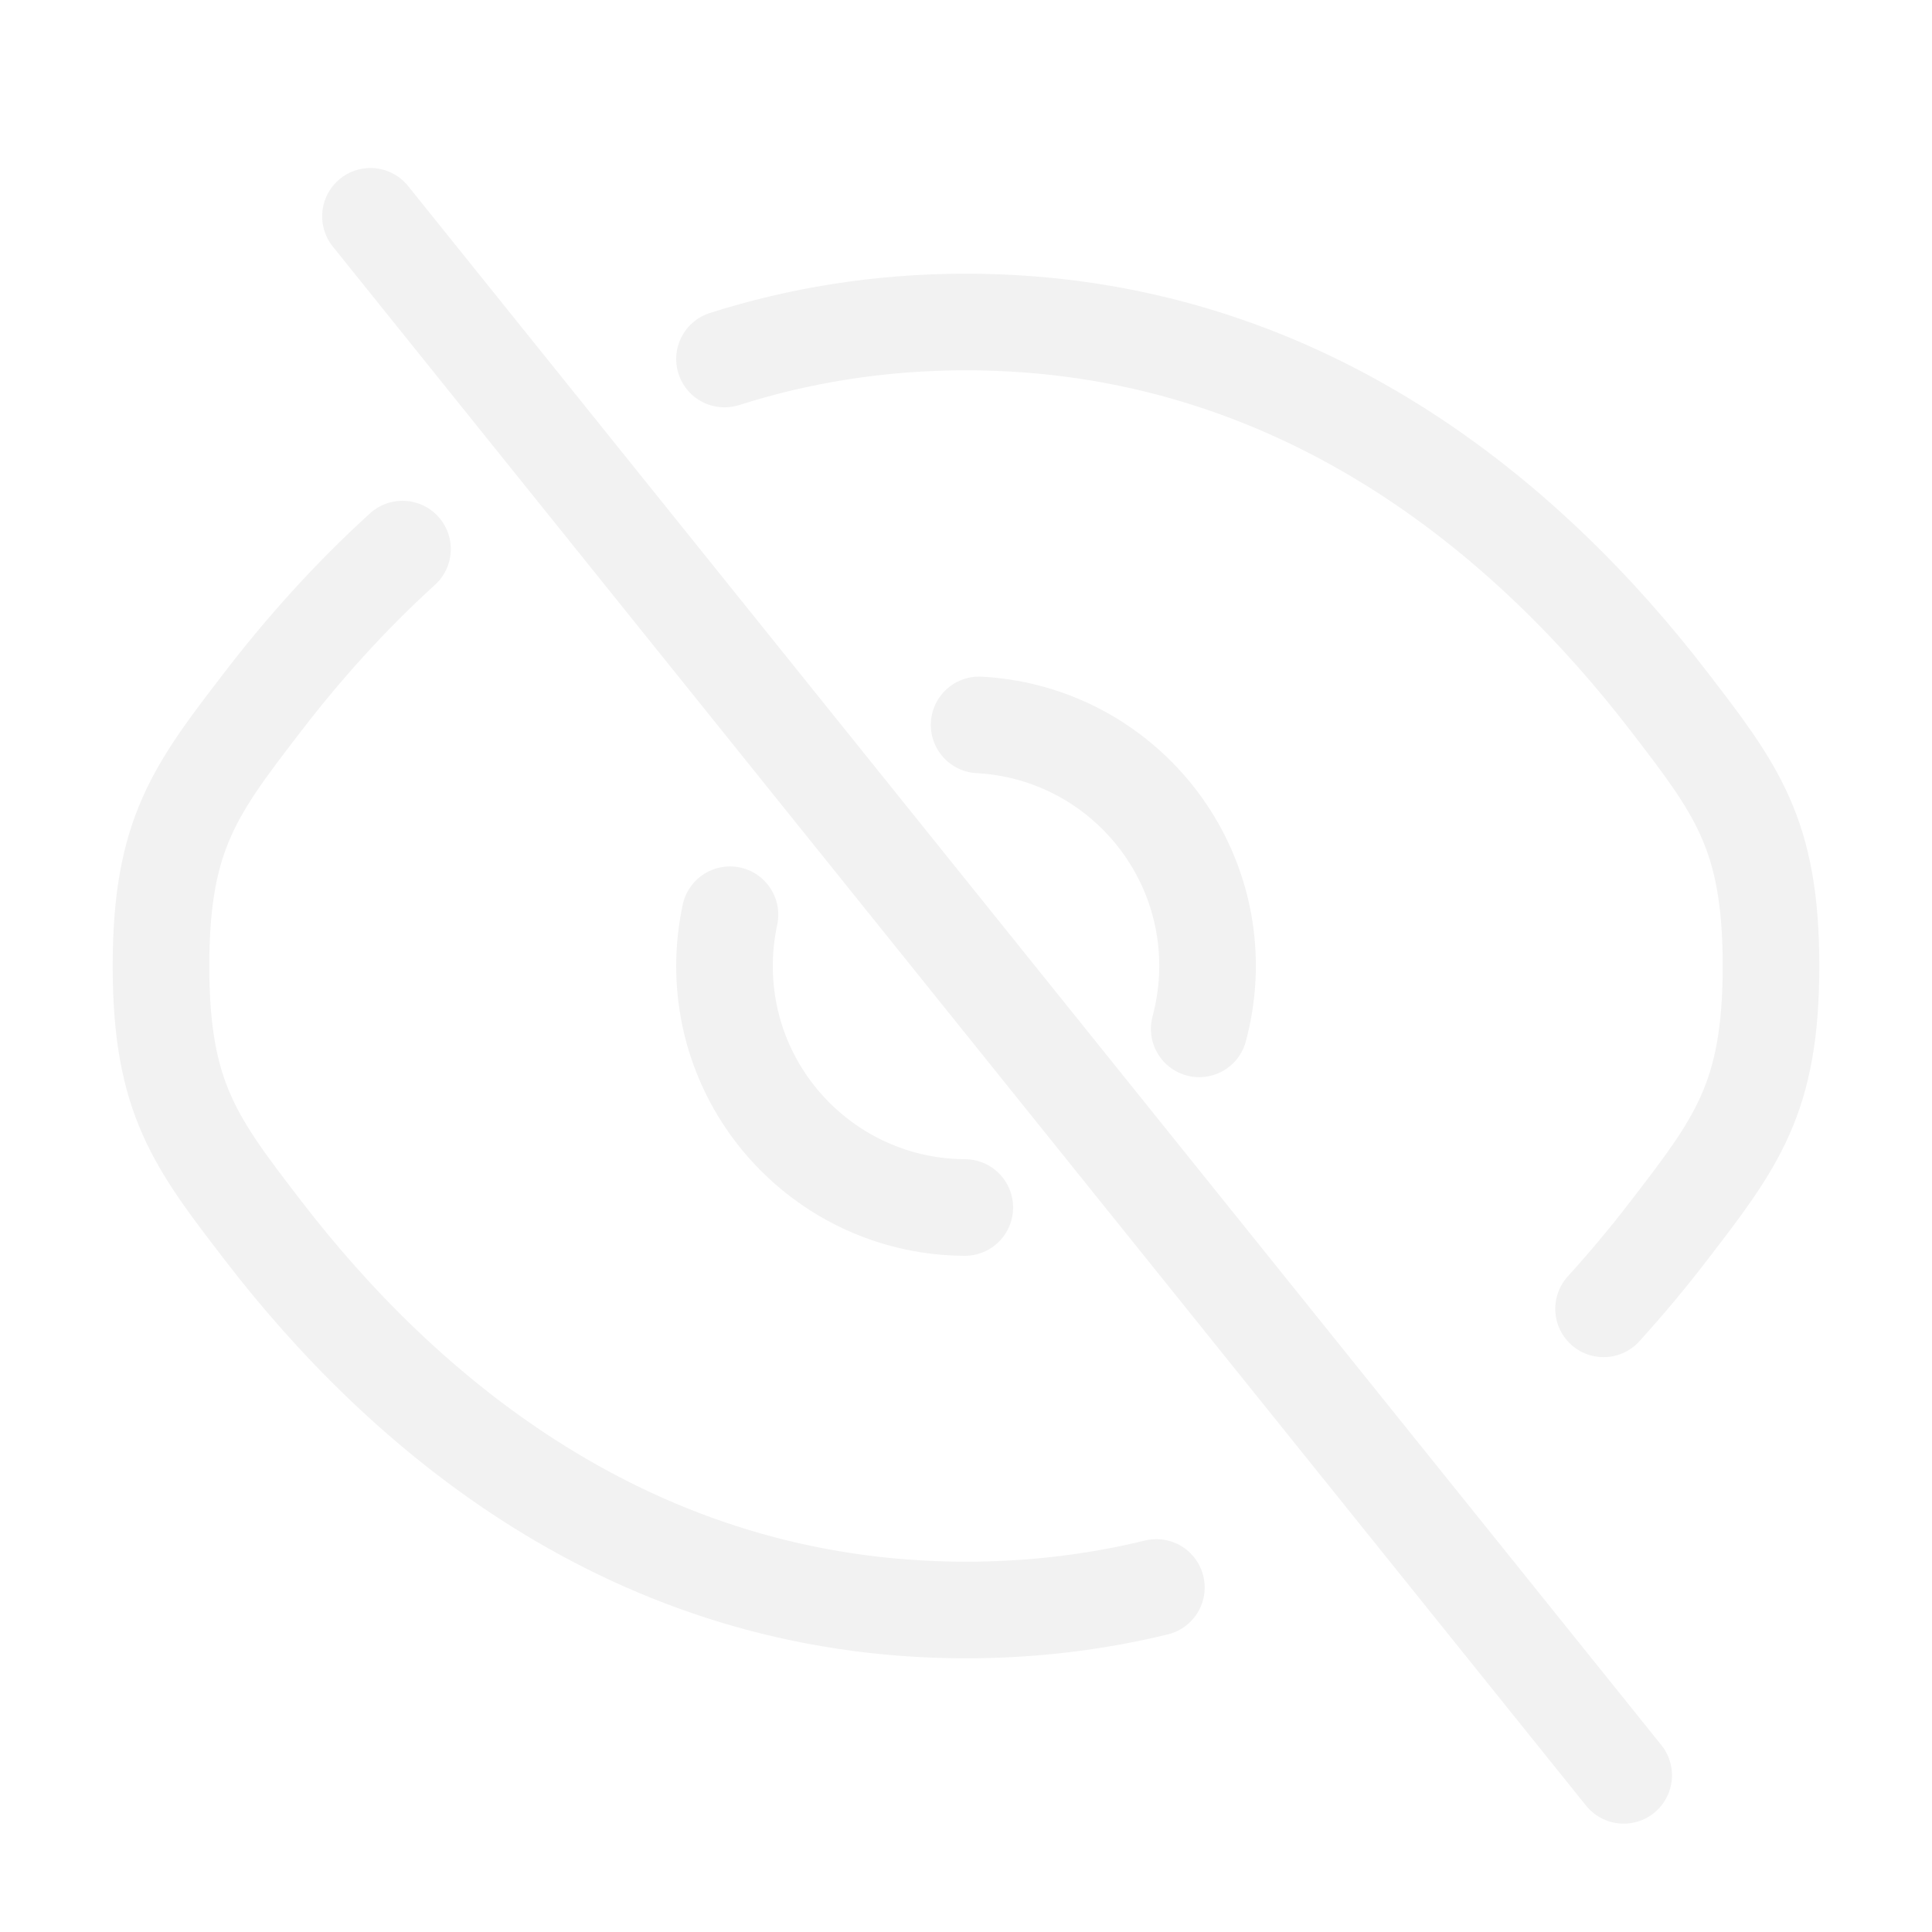
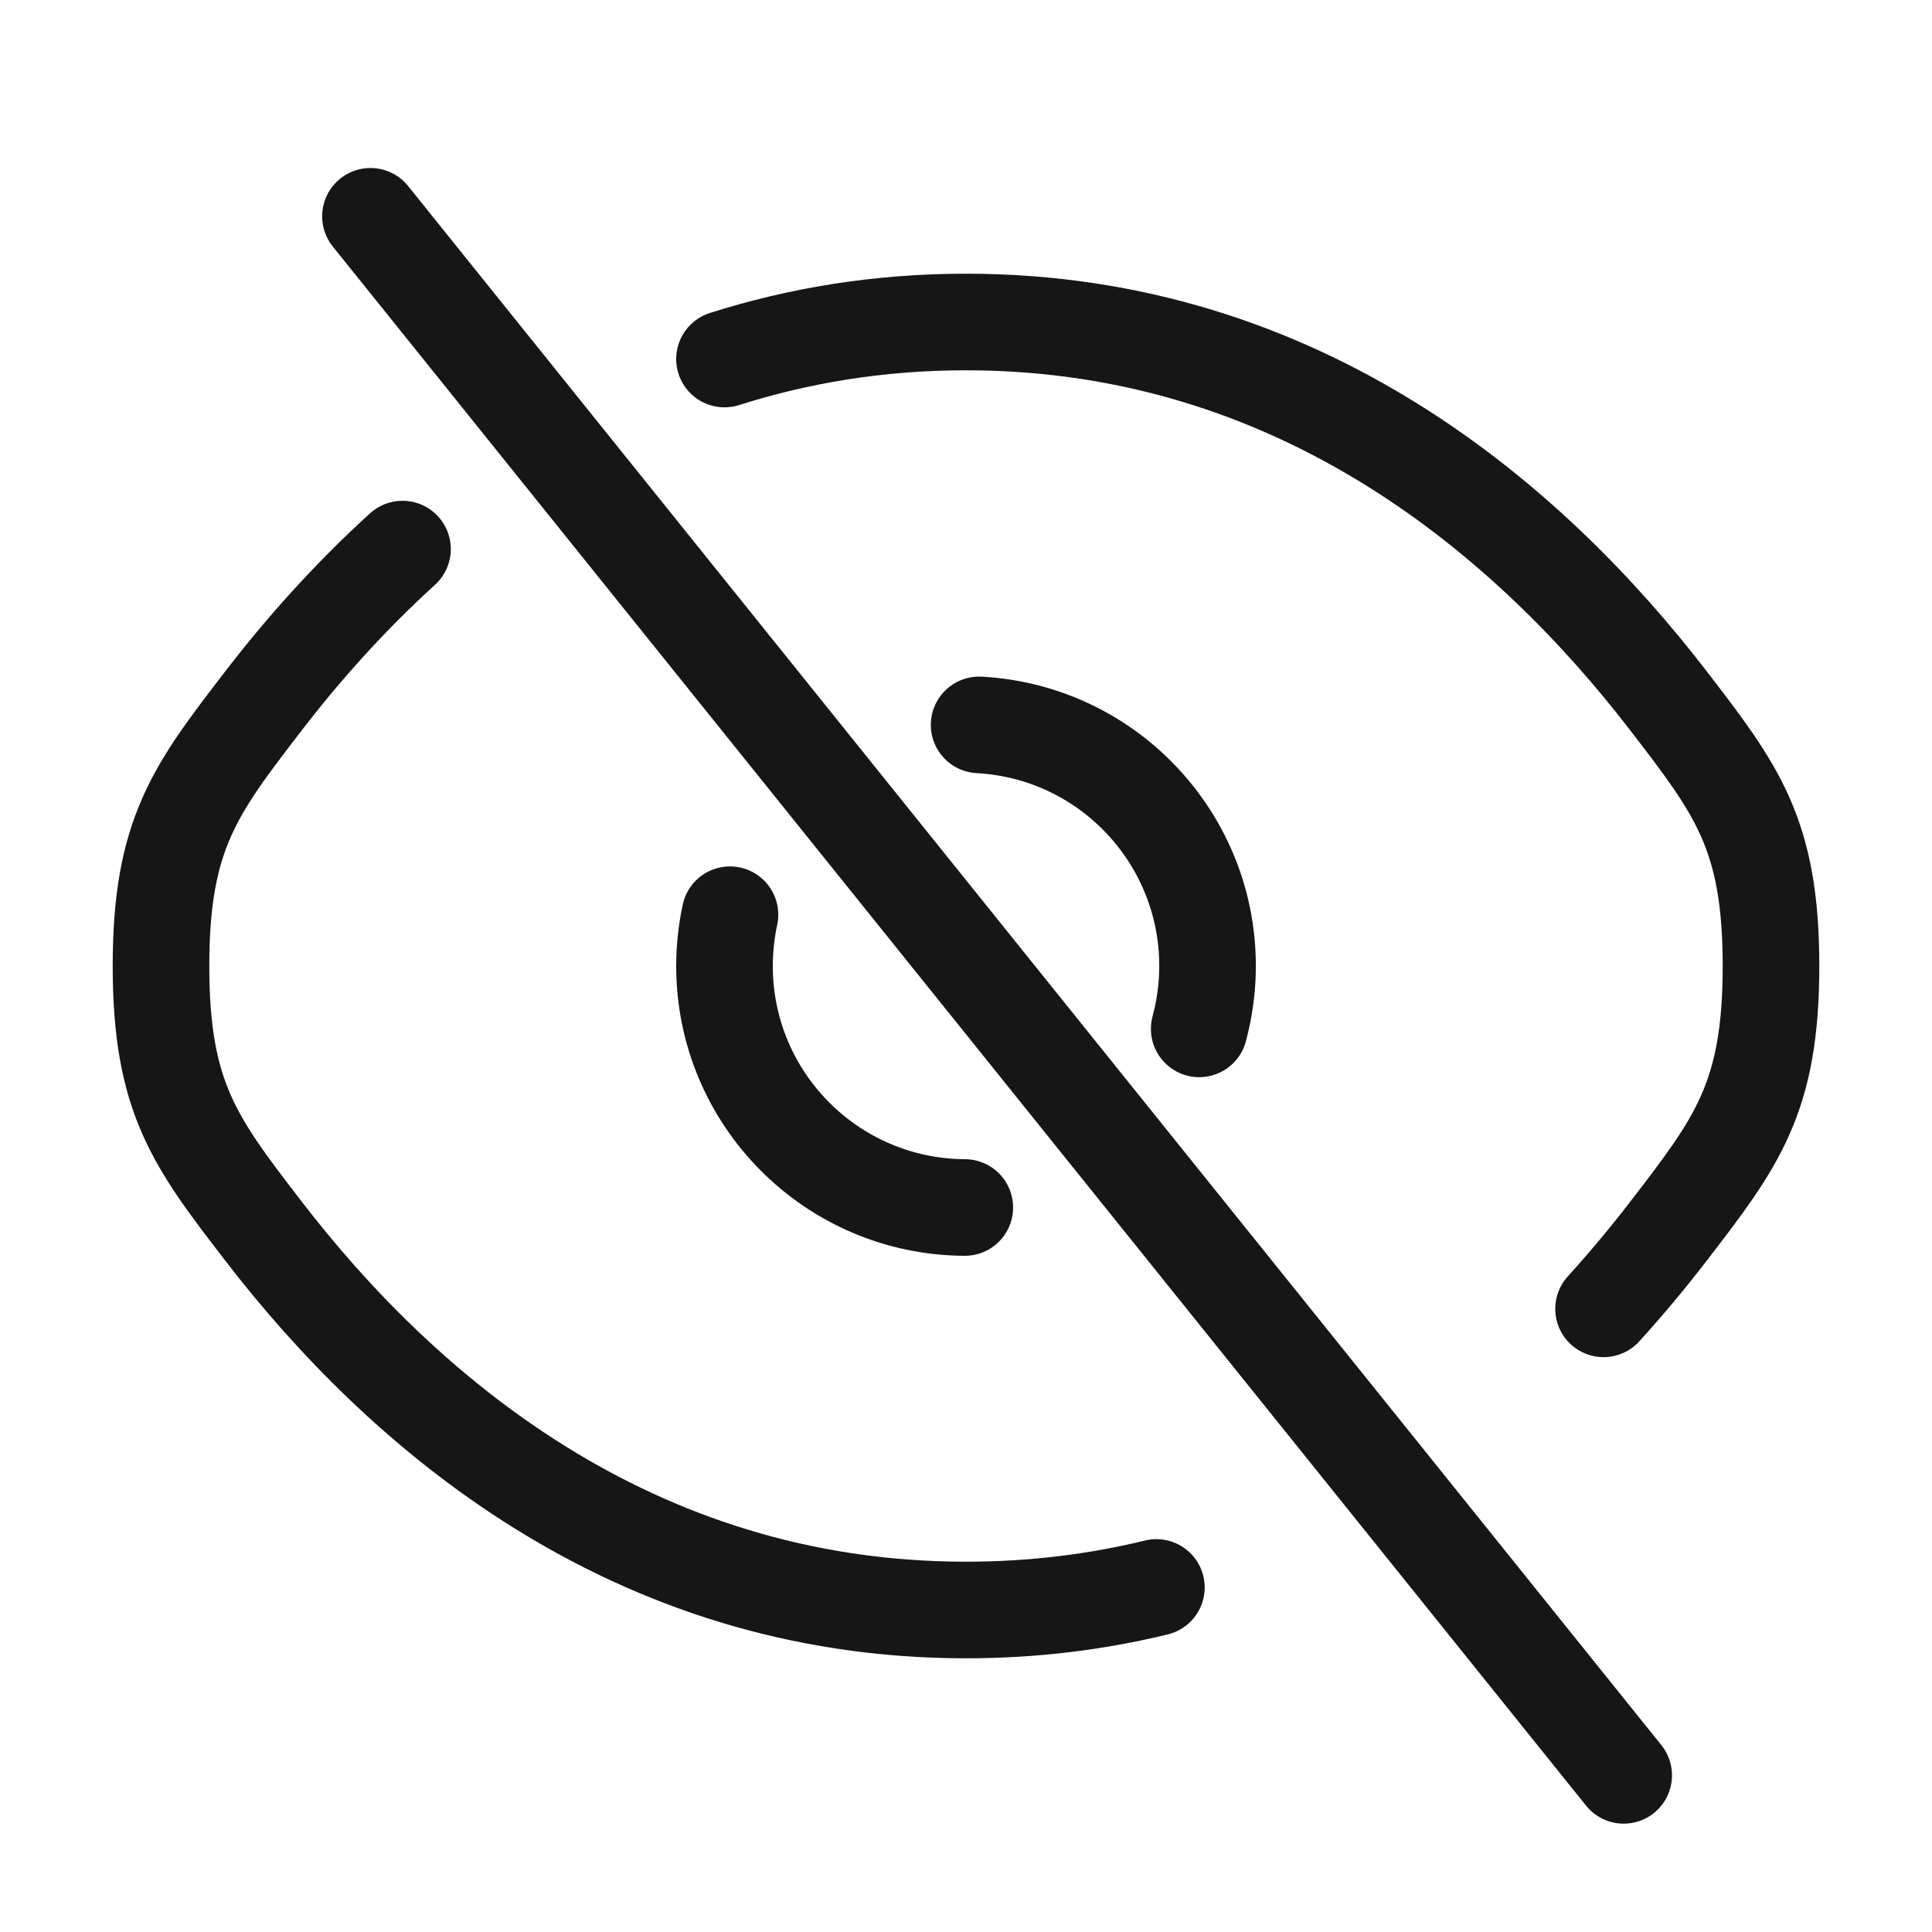
<svg xmlns="http://www.w3.org/2000/svg" width="800px" height="800px" viewBox="0 0 24 24" fill="none" version="1.1" id="svg1" xml:space="preserve">
  <defs id="defs1" />
-   <g style="fill:none" id="g2" />
-   <g style="fill:none;display:inline" id="g5" />
-   <path d="M 9,4.46 C 9.912,4.17 10.91,4 12,4 16.182,4 19.028,6.5 20.725,8.704 21.575,9.809 22,10.361 22,12 c 0,1.639 -0.425,2.192 -1.275,3.296 -0.244,0.318 -0.513,0.641 -0.805,0.963 m -5.555,3.461 C 13.63,19.899 12.842,20 12,20 7.818,20 4.972,17.5 3.275,15.296 2.425,14.191 2,13.639 2,12 2,10.361 2.425,9.809 3.275,8.704 3.756,8.079 4.33,7.43 5,6.821" stroke="#1C274C" stroke-width="1.5" stroke-linecap="round" id="path1" style="display:inline;fill:none;stroke:#f2f2f2;stroke-width:1.2;stroke-dasharray:none;stroke-opacity:1" />
-   <path id="path2-9" style="display:inline;fill:none;stroke:#f2f2f2;stroke-width:1.2;stroke-dasharray:none;stroke-opacity:1;stroke-linecap:round" d="M 9.068,11.363 C 9.024,11.568 9,11.781 9,12 c 0,1.652 1.335,2.992 2.985,3" />
+   <g style="fill:none;stroke:#161616;stroke-opacity:1" id="g2" />
+   <g style="fill:none;display:inline;stroke:#161616;stroke-opacity:1" id="g5" />
+   <path d="M 9,4.46 C 9.912,4.17 10.91,4 12,4 16.182,4 19.028,6.5 20.725,8.704 21.575,9.809 22,10.361 22,12 c 0,1.639 -0.425,2.192 -1.275,3.296 -0.244,0.318 -0.513,0.641 -0.805,0.963 m -5.555,3.461 C 13.63,19.899 12.842,20 12,20 7.818,20 4.972,17.5 3.275,15.296 2.425,14.191 2,13.639 2,12 2,10.361 2.425,9.809 3.275,8.704 3.756,8.079 4.33,7.43 5,6.821" stroke="#1C274C" stroke-width="1.5" stroke-linecap="round" id="path1" style="display:inline;fill:none;stroke:#161616;stroke-width:1.2;stroke-dasharray:none;stroke-opacity:1" />
+   <path id="path2-9" style="display:inline;fill:none;stroke:#161616;stroke-width:1.2;stroke-dasharray:none;stroke-opacity:1;stroke-linecap:round" d="M 9.068,11.363 C 9.024,11.568 9,11.781 9,12 c 0,1.652 1.335,2.992 2.985,3" />
  <path id="path6" style="display:none;fill:none;stroke:#f2f2f2;stroke-width:1.2;stroke-dasharray:none;stroke-opacity:1" d="m 9.068,11.363 2.917,3.637 C 11.99,15 11.995,15 12,15 c 1.657,0 3,-1.343 3,-3 0,-1.657 -1.343,-3 -3,-3 -1.438,0 -2.639,1.012 -2.932,2.363 z" />
-   <path style="display:inline;fill:#ff0000;stroke:#f2f2f2;stroke-width:1.2;stroke-linecap:round;stroke-linejoin:round;stroke-miterlimit:7.7;paint-order:markers stroke fill" d="M 4.602,2.687 20.17,22.054" id="path4" />
+   <path style="display:inline;fill:#ff0000;stroke:#161616;stroke-width:1.2;stroke-linecap:round;stroke-linejoin:round;stroke-miterlimit:7.7;paint-order:markers stroke fill;stroke-opacity:1" d="M 4.602,2.687 20.17,22.054" id="path4" />
  <rect style="display:none;fill:#ff0000;stroke:none;stroke-width:1.2;stroke-linecap:round;stroke-linejoin:round;stroke-miterlimit:7.7;paint-order:markers stroke fill" id="rect6" width="11.117" height="5.941" x="10.885" y="-5.906" rx="0" ry="0" transform="rotate(51.26967)" />
-   <path id="path7" style="display:inline;fill:none;stroke:#f2f2f2;stroke-width:1.2;stroke-linecap:round;stroke-dasharray:none;stroke-opacity:1" d="m 14.897,12.781 c 0.054,-0.203 0.089,-0.415 0.1,-0.633 0.081,-1.65 -1.186,-3.054 -2.834,-3.143" />
+   <path id="path7" style="display:inline;fill:none;stroke:#161616;stroke-width:1.2;stroke-linecap:round;stroke-dasharray:none;stroke-opacity:1" d="m 14.897,12.781 c 0.054,-0.203 0.089,-0.415 0.1,-0.633 0.081,-1.65 -1.186,-3.054 -2.834,-3.143" />
</svg>
